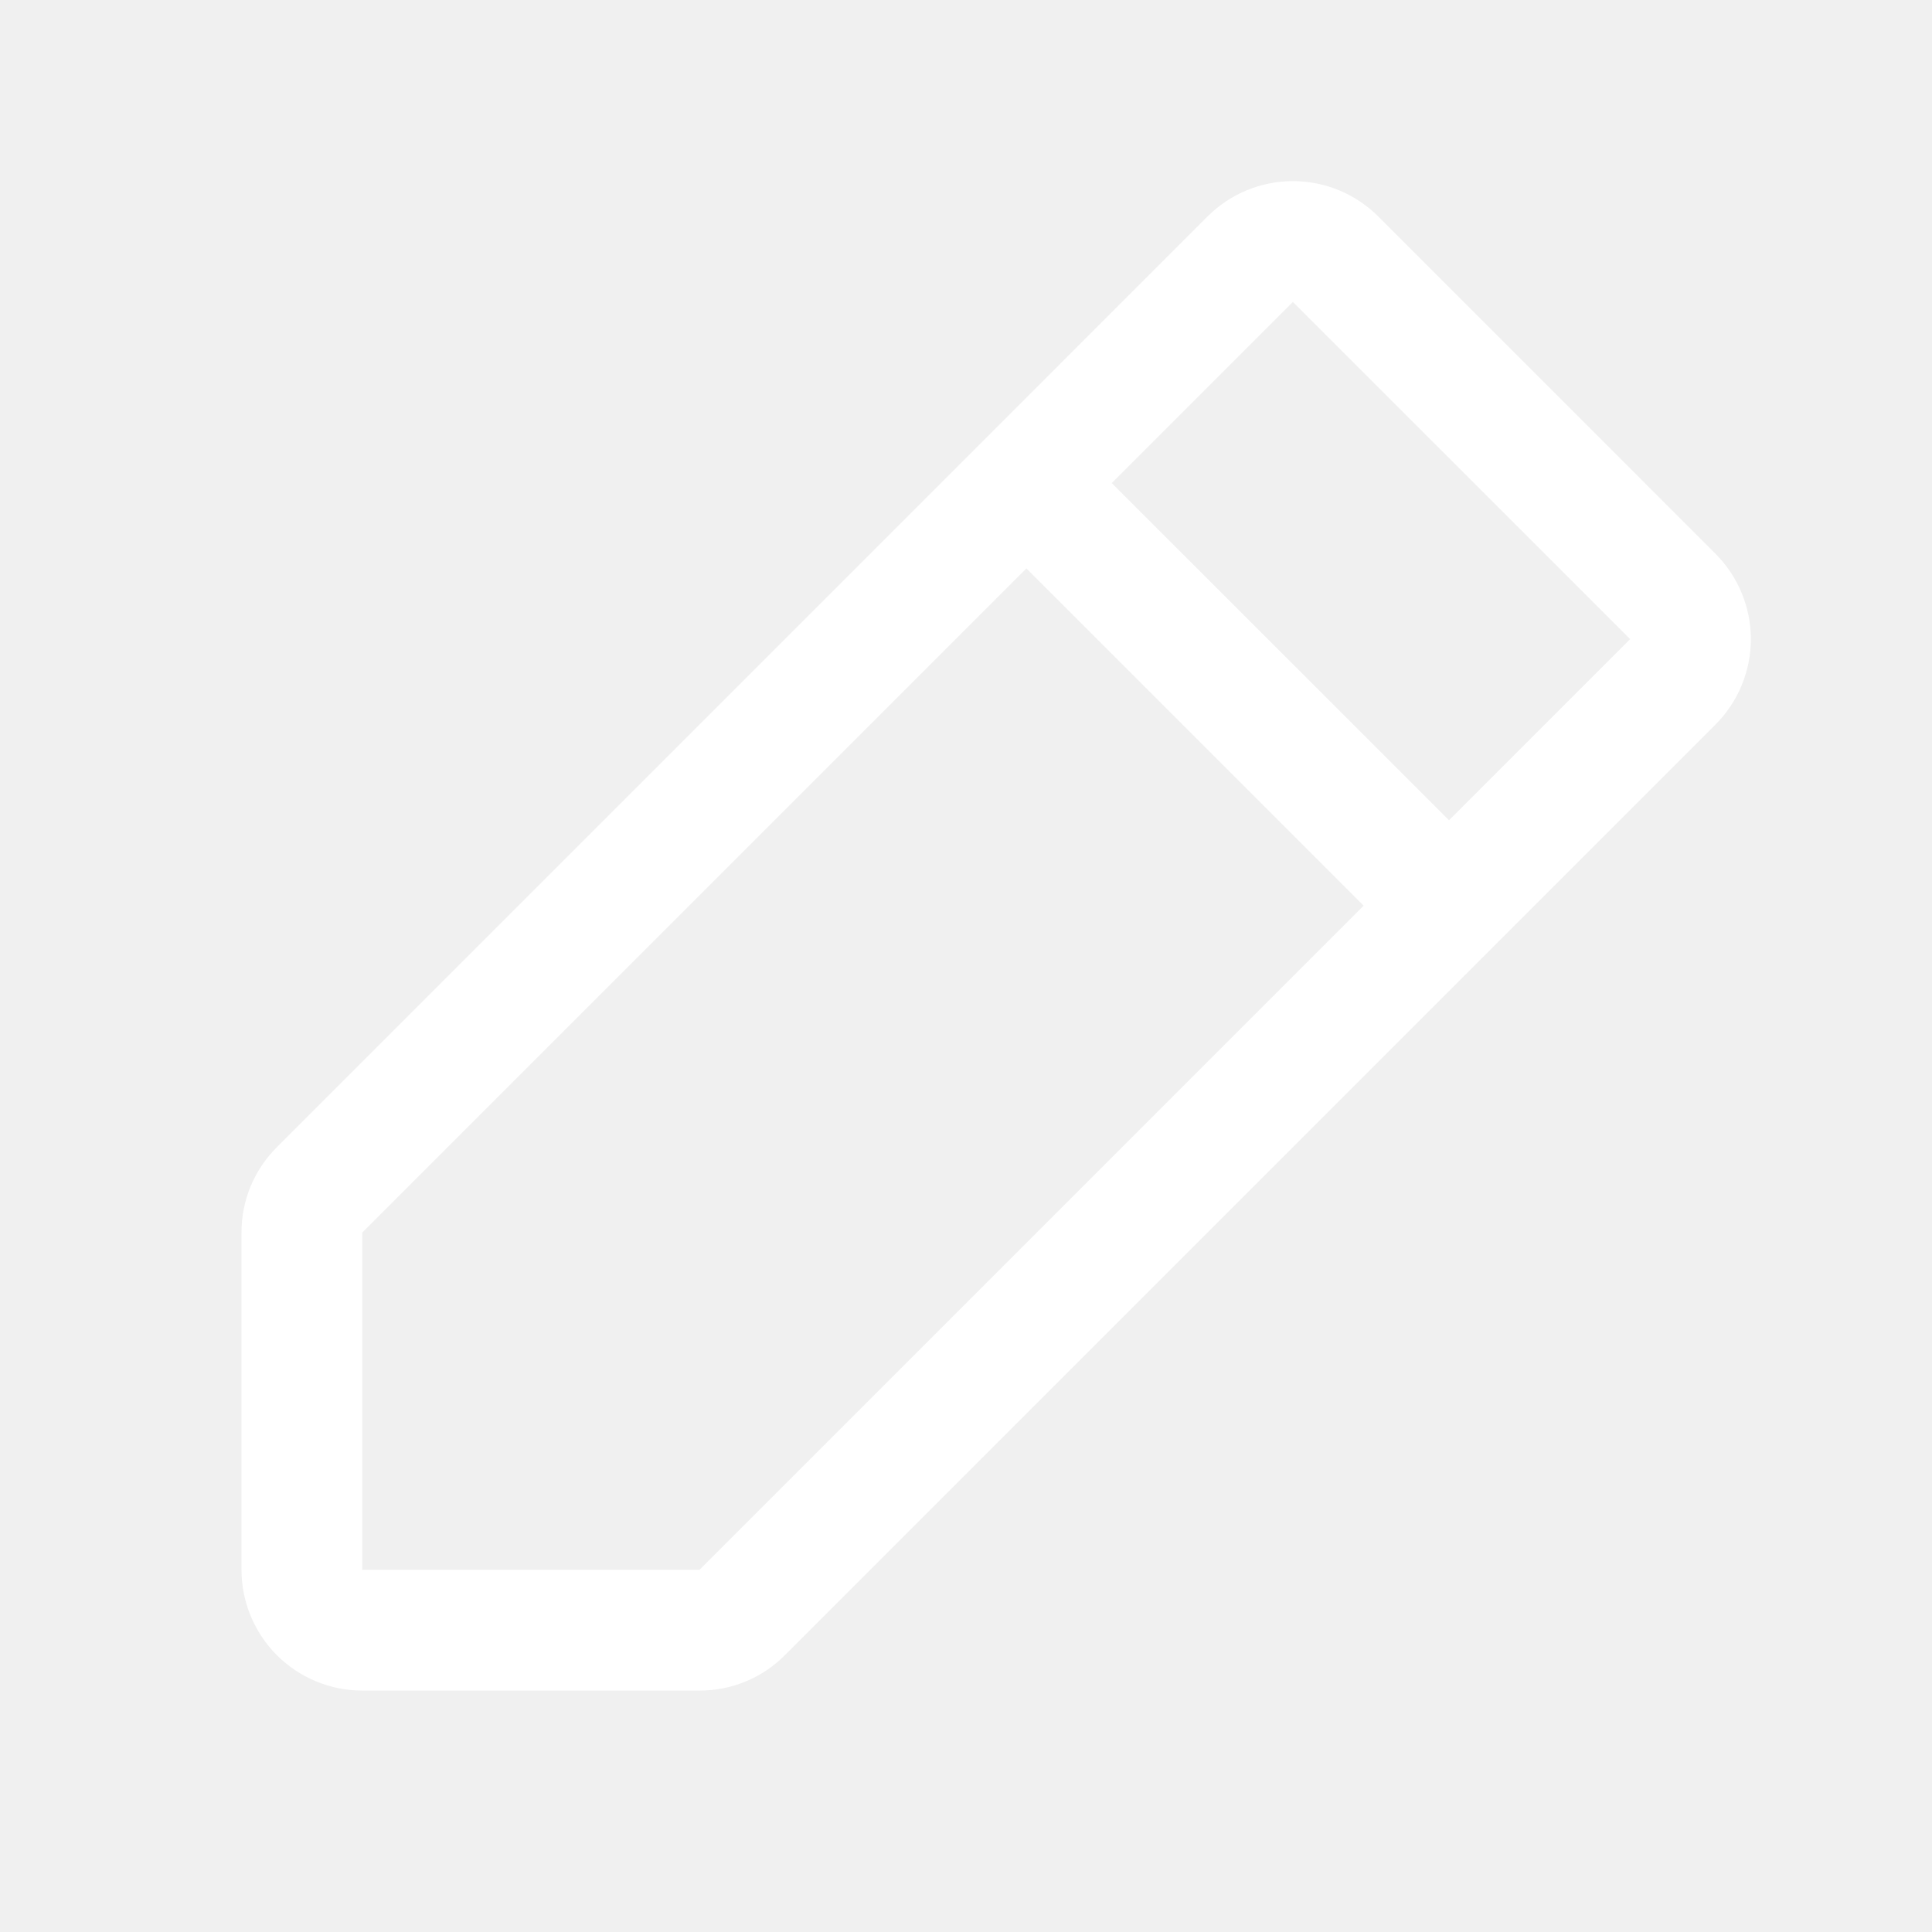
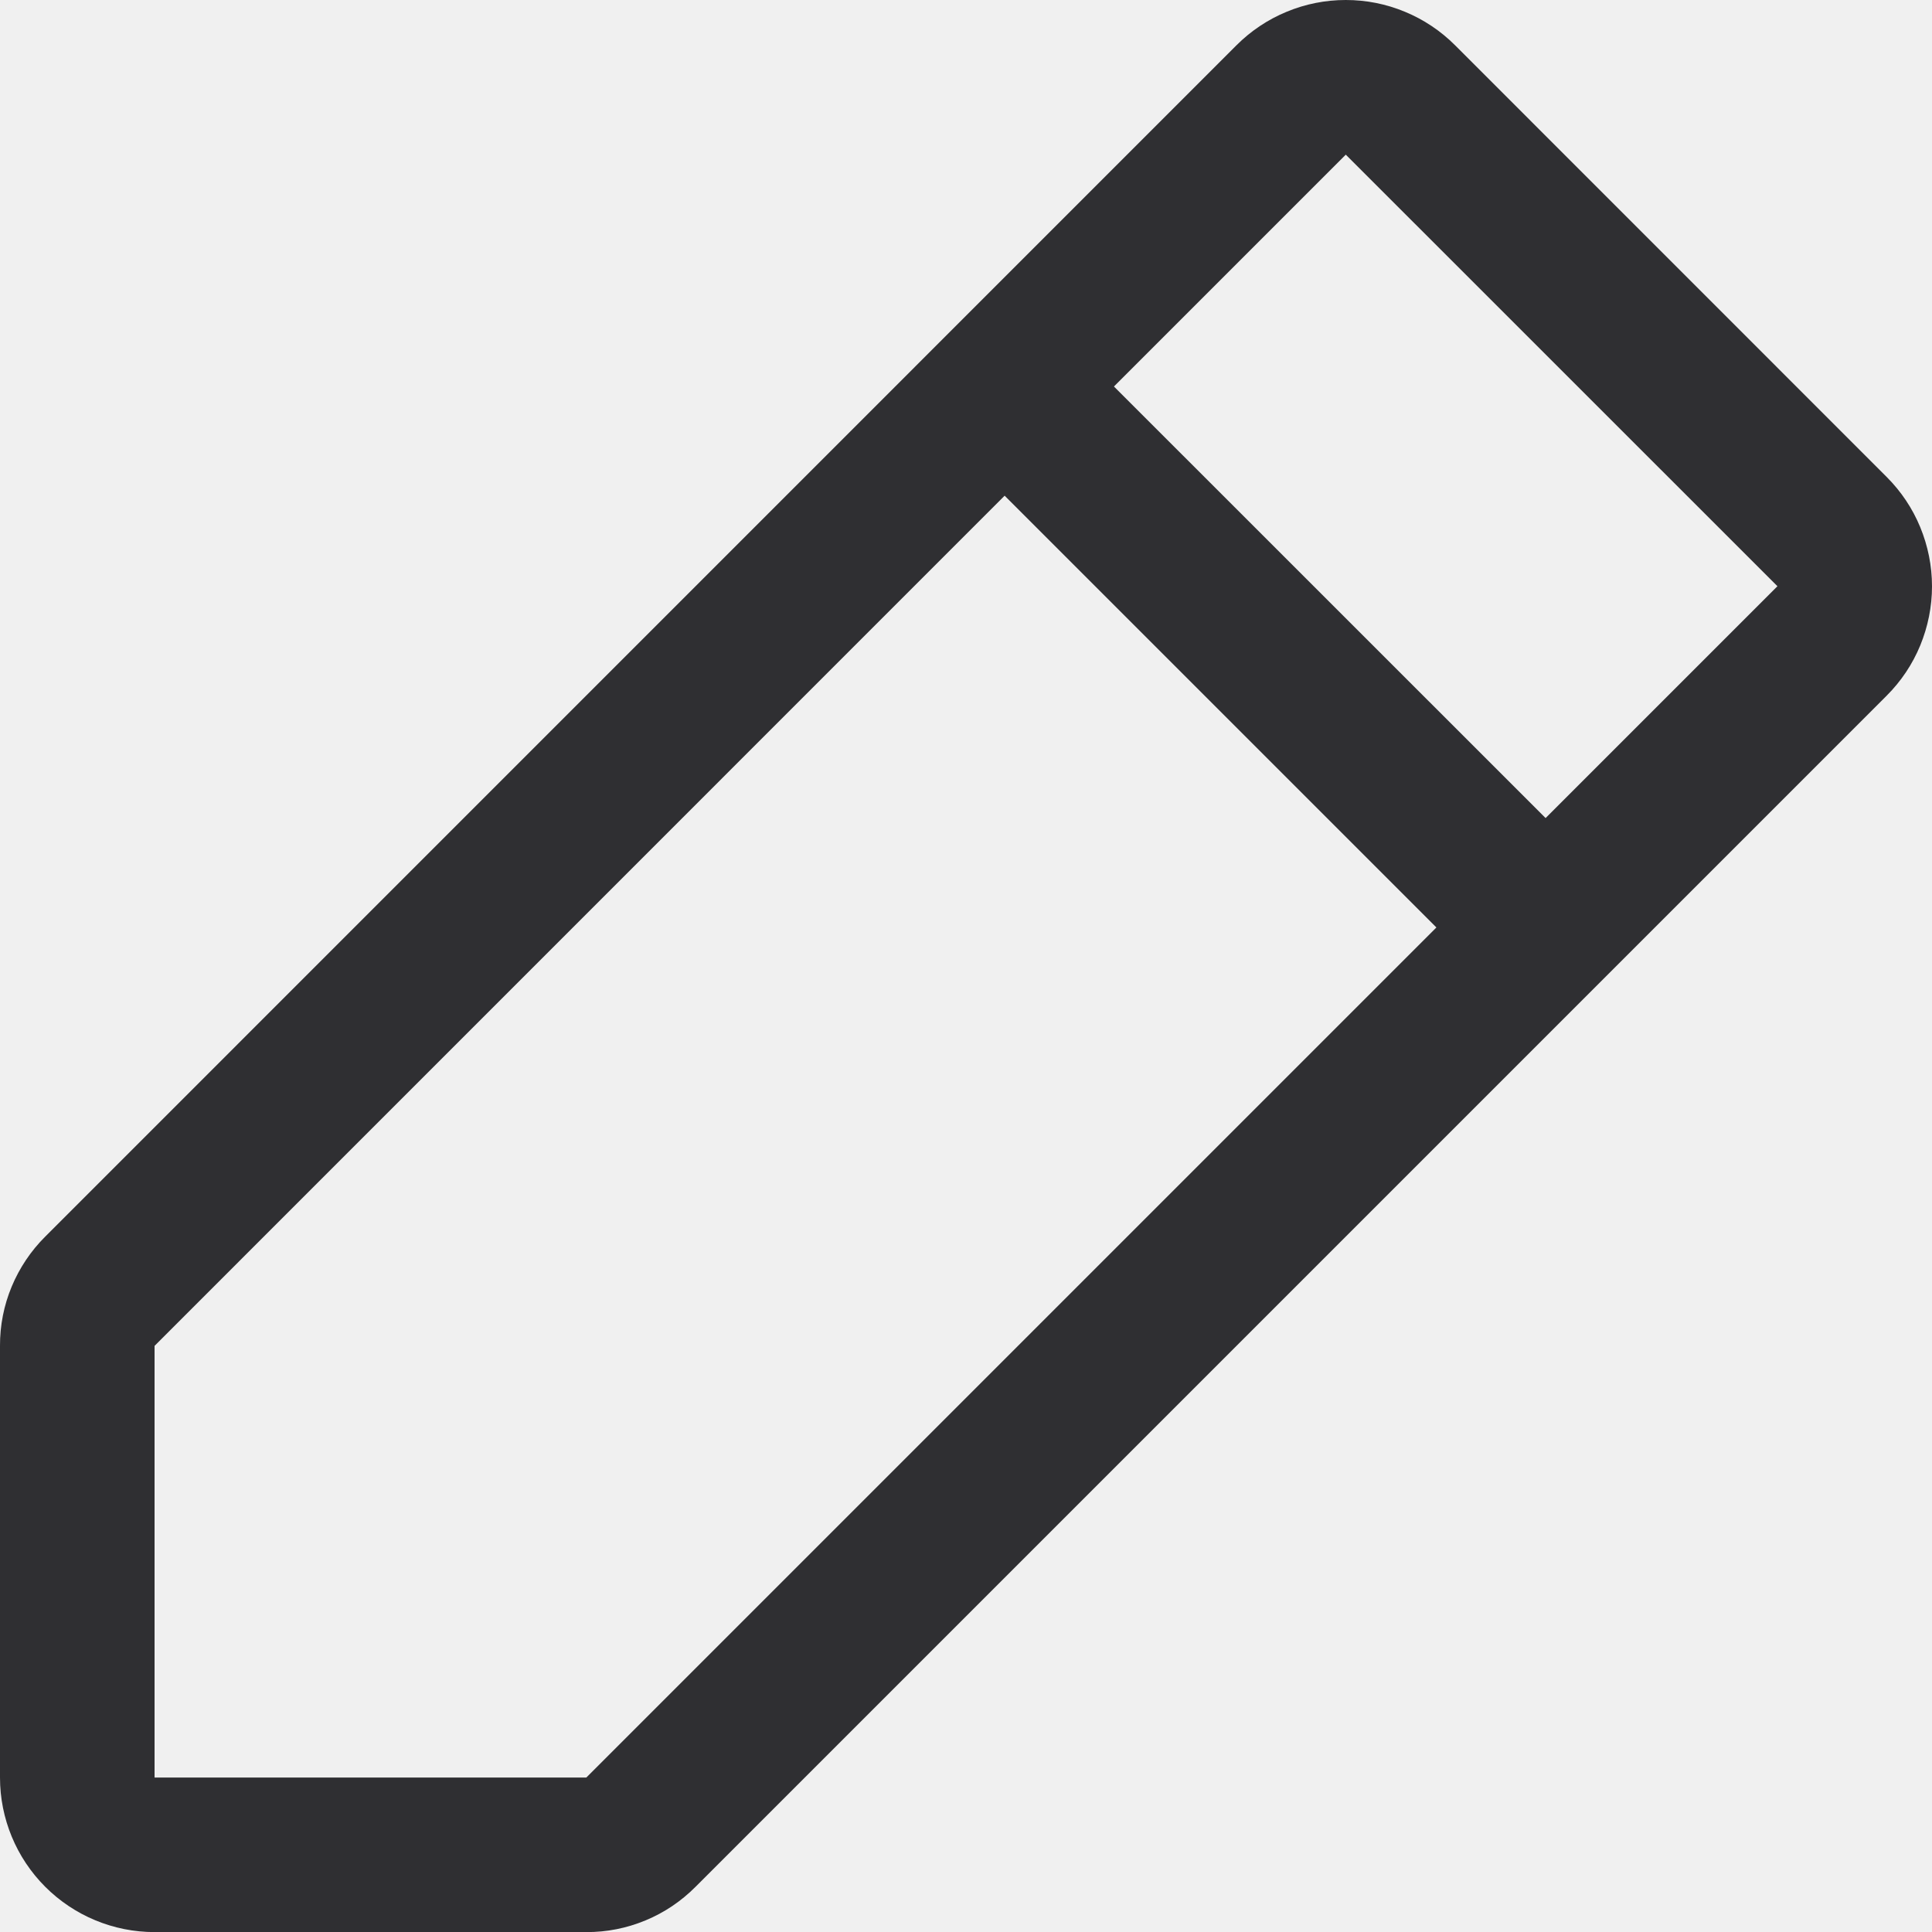
- <svg xmlns="http://www.w3.org/2000/svg" width="32" height="32" viewBox="0 0 32 32" fill="none">
-   <path d="M28.414 9.172L22.829 3.586C22.643 3.4 22.422 3.253 22.18 3.152C21.937 3.052 21.677 3 21.414 3C21.152 3 20.892 3.052 20.649 3.152C20.406 3.253 20.186 3.4 20 3.586L4.586 19.001C4.4 19.186 4.252 19.406 4.151 19.649C4.051 19.892 3.999 20.152 4 20.415V26.001C4 26.531 4.211 27.04 4.586 27.415C4.961 27.79 5.47 28.001 6 28.001H11.586C11.849 28.002 12.109 27.95 12.352 27.85C12.595 27.749 12.815 27.601 13 27.415L28.414 12.001C28.599 11.815 28.747 11.595 28.847 11.352C28.948 11.109 29 10.849 29 10.587C29 10.324 28.948 10.064 28.847 9.821C28.747 9.578 28.599 9.358 28.414 9.172ZM11.586 26.001H6V20.415L17 9.415L22.586 15.001L11.586 26.001ZM24 13.586L18.414 8.001L21.414 5.001L27 10.586L24 13.586Z" fill="white" />
+ <svg xmlns="http://www.w3.org/2000/svg" width="21" height="21" viewBox="0 0 21 21" fill="none">
+   <path d="M20.508 5.185L15.816 0.492C15.66 0.336 15.475 0.212 15.271 0.128C15.067 0.043 14.849 0 14.628 0C14.408 0 14.189 0.043 13.985 0.128C13.781 0.212 13.596 0.336 13.44 0.492L0.492 13.441C0.336 13.596 0.212 13.781 0.127 13.985C0.042 14.189 -0.001 14.408 8.4998e-06 14.629V19.321C8.4998e-06 19.767 0.177 20.194 0.492 20.509C0.807 20.824 1.234 21.001 1.68 21.001H6.373C6.593 21.002 6.812 20.959 7.016 20.874C7.22 20.79 7.405 20.665 7.56 20.509L20.508 7.561C20.664 7.405 20.788 7.22 20.872 7.016C20.956 6.812 21 6.593 21 6.373C21 6.152 20.956 5.934 20.872 5.73C20.788 5.526 20.664 5.341 20.508 5.185ZM6.373 19.321H1.68V14.629L10.92 5.388L15.613 10.081L6.373 19.321ZM16.8 8.892L12.108 4.201L14.628 1.681L19.32 6.372L16.8 8.892Z" fill="#2F2F32" />
</svg>
